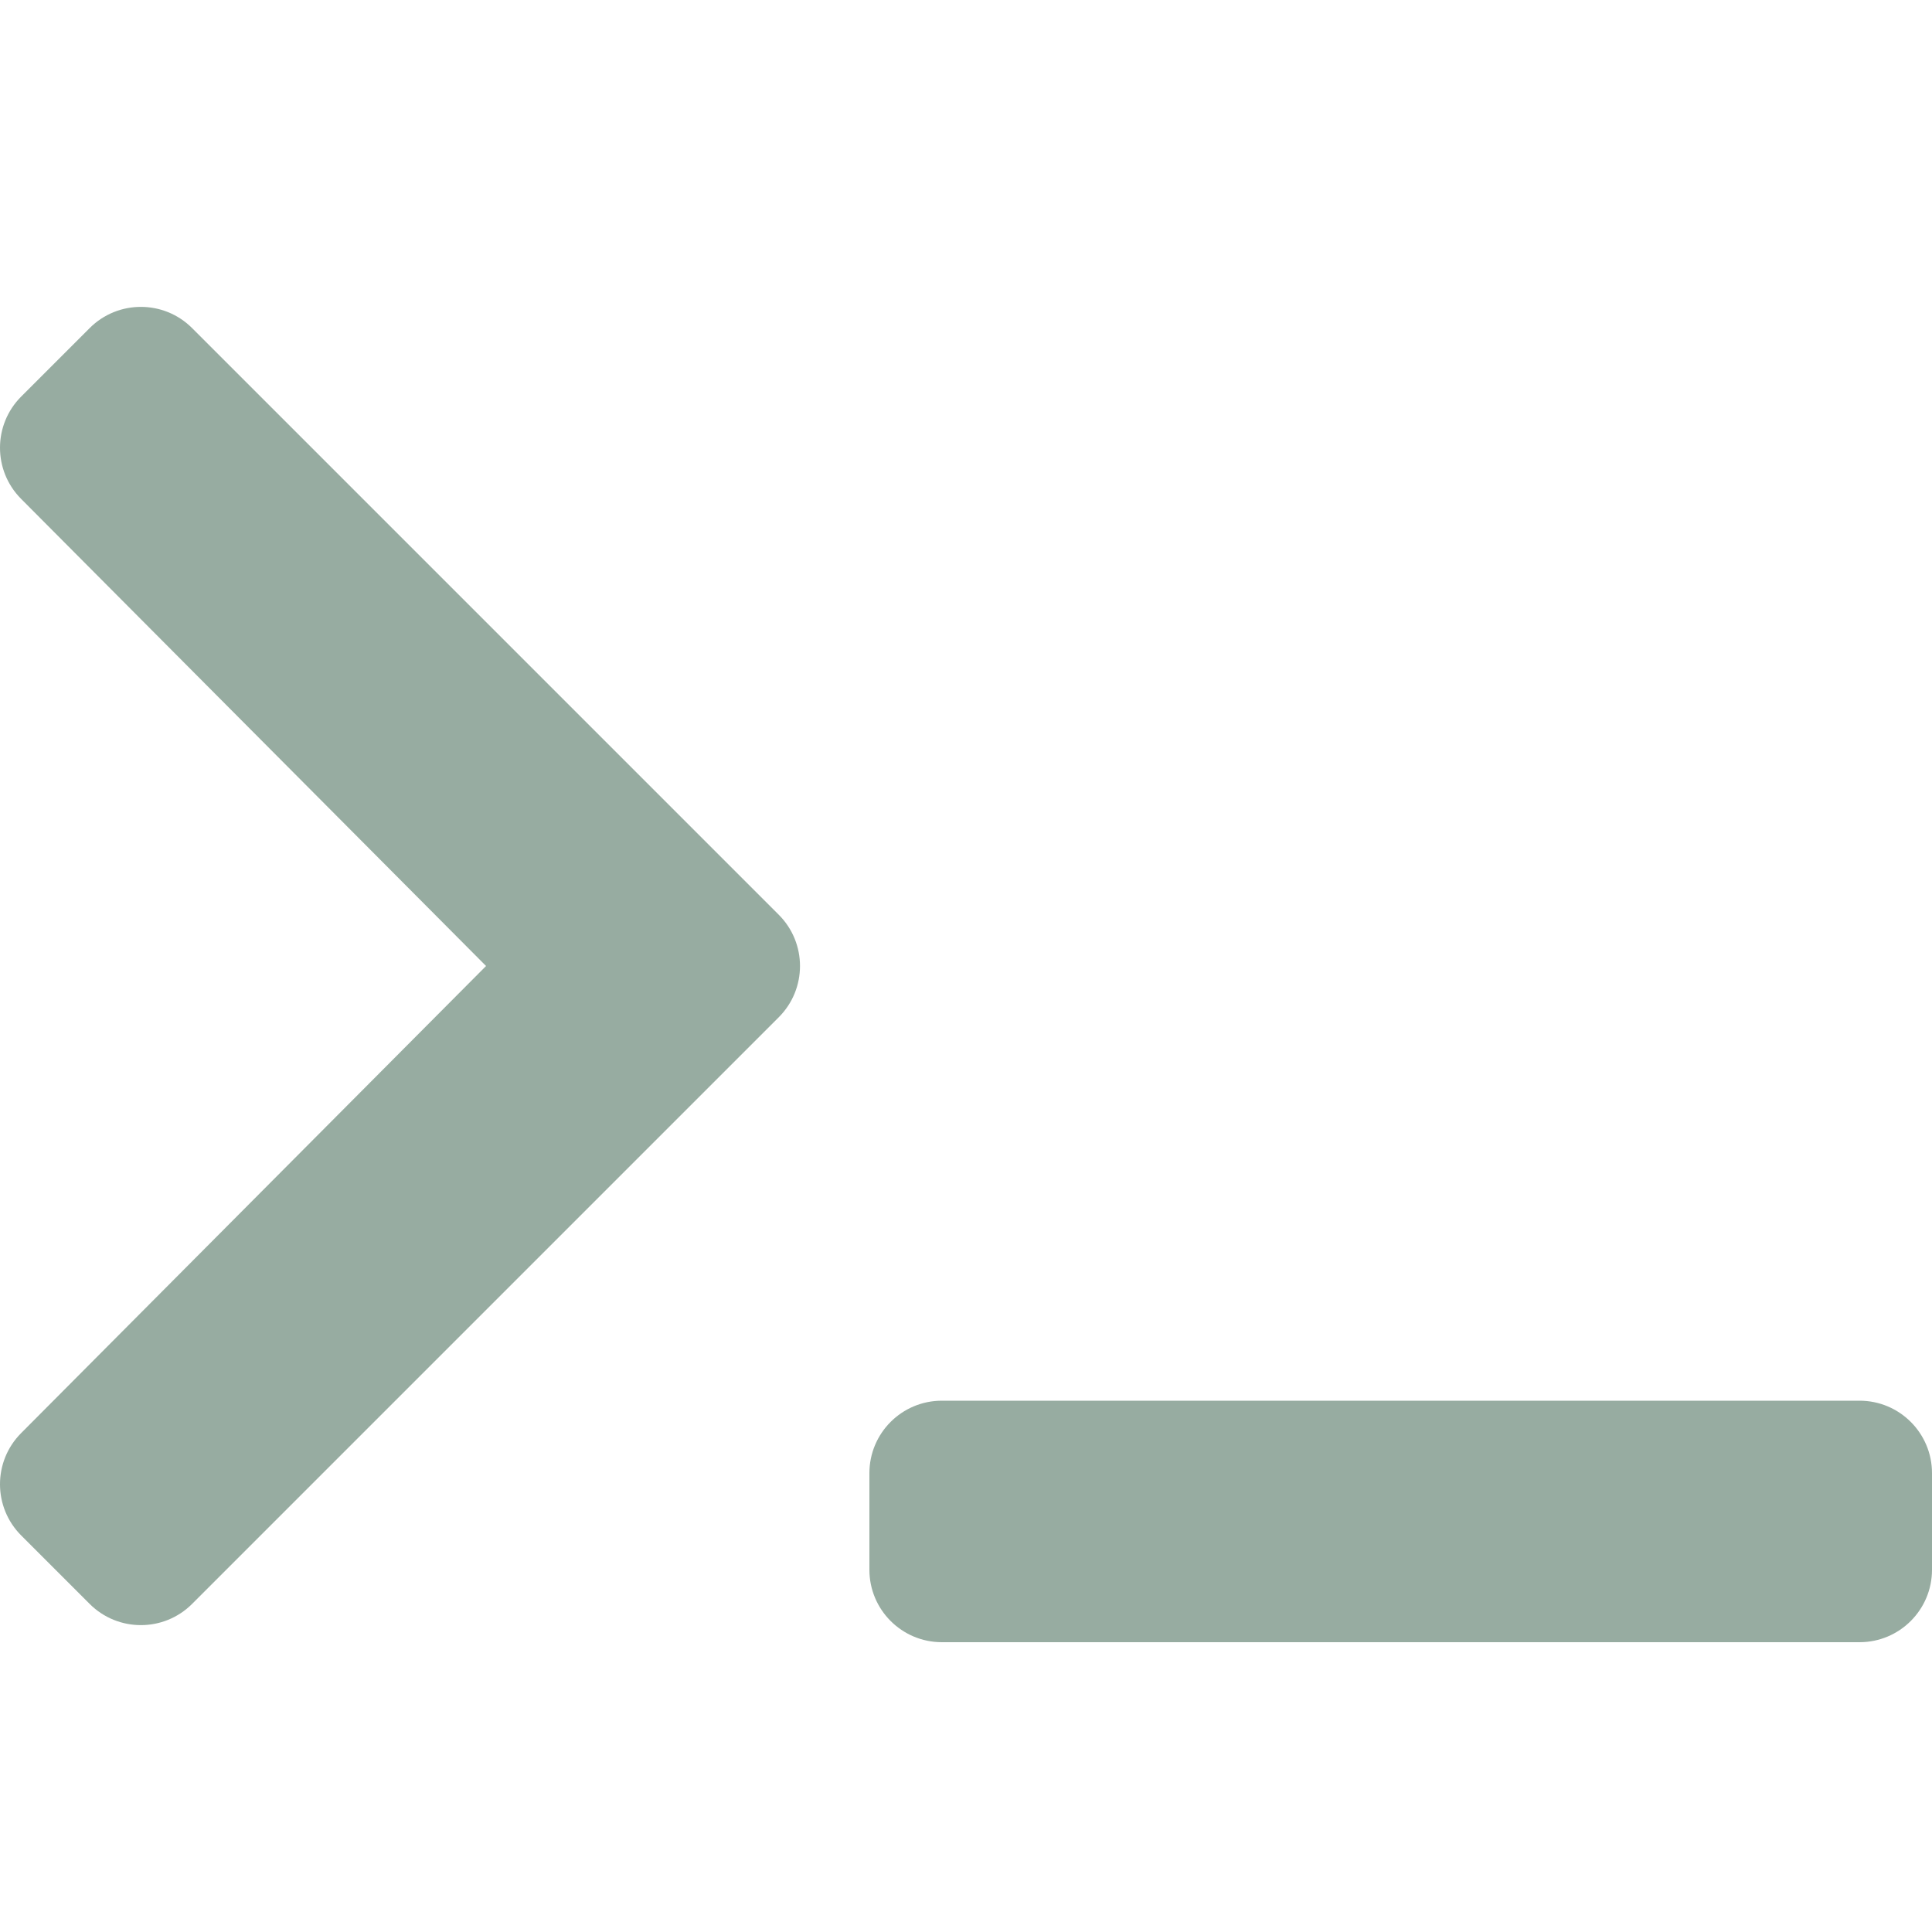
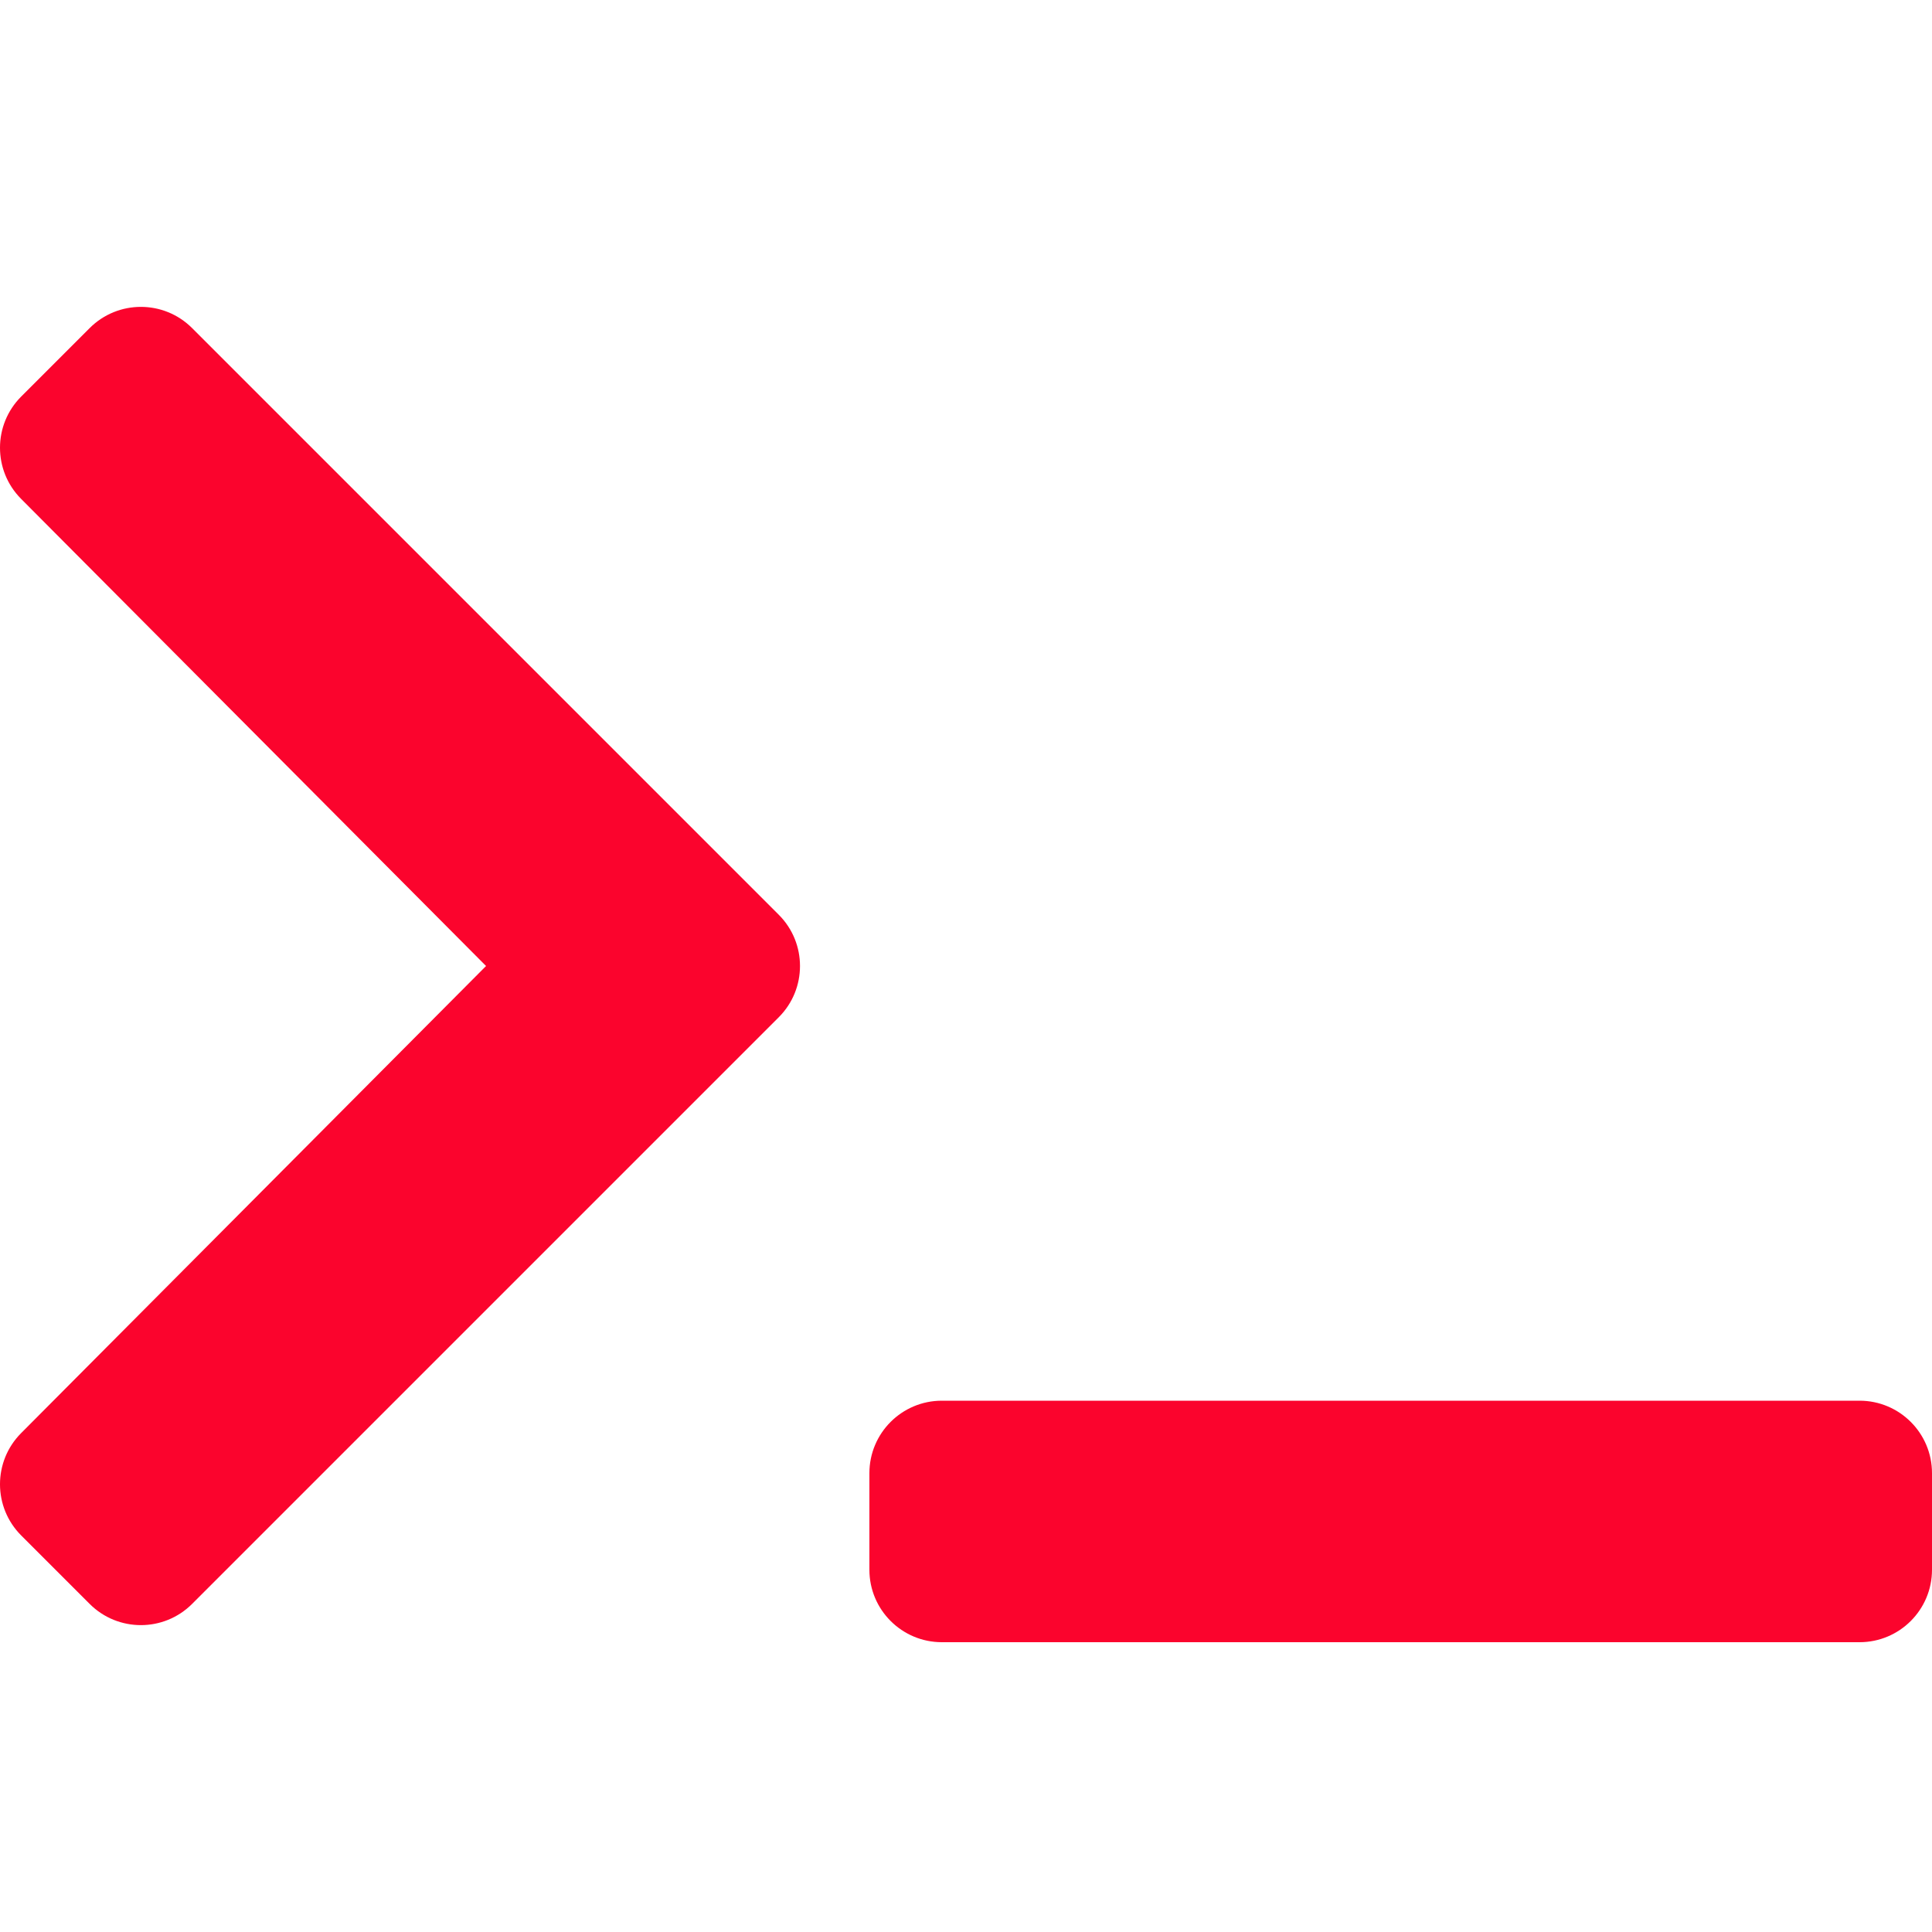
- <svg xmlns="http://www.w3.org/2000/svg" width="640px" height="640px" fill="#97aca1" viewBox="0 -64 640 640">
+ <svg xmlns="http://www.w3.org/2000/svg" width="640px" height="640px" fill="#fb042d" viewBox="0 -64 640 640">
  <path d="M257.981 272.971L63.638 467.314c-9.373 9.373-24.569 9.373-33.941 0L7.029 444.647c-9.357-9.357-9.375-24.522-.04-33.901L161.011 256 6.99 101.255c-9.335-9.379-9.317-24.544.04-33.901l22.667-22.667c9.373-9.373 24.569-9.373 33.941 0L257.981 239.03c9.373 9.372 9.373 24.568 0 33.941zM640 456v-32c0-13.255-10.745-24-24-24H312c-13.255 0-24 10.745-24 24v32c0 13.255 10.745 24 24 24h304c13.255 0 24-10.745 24-24z" />
</svg>
